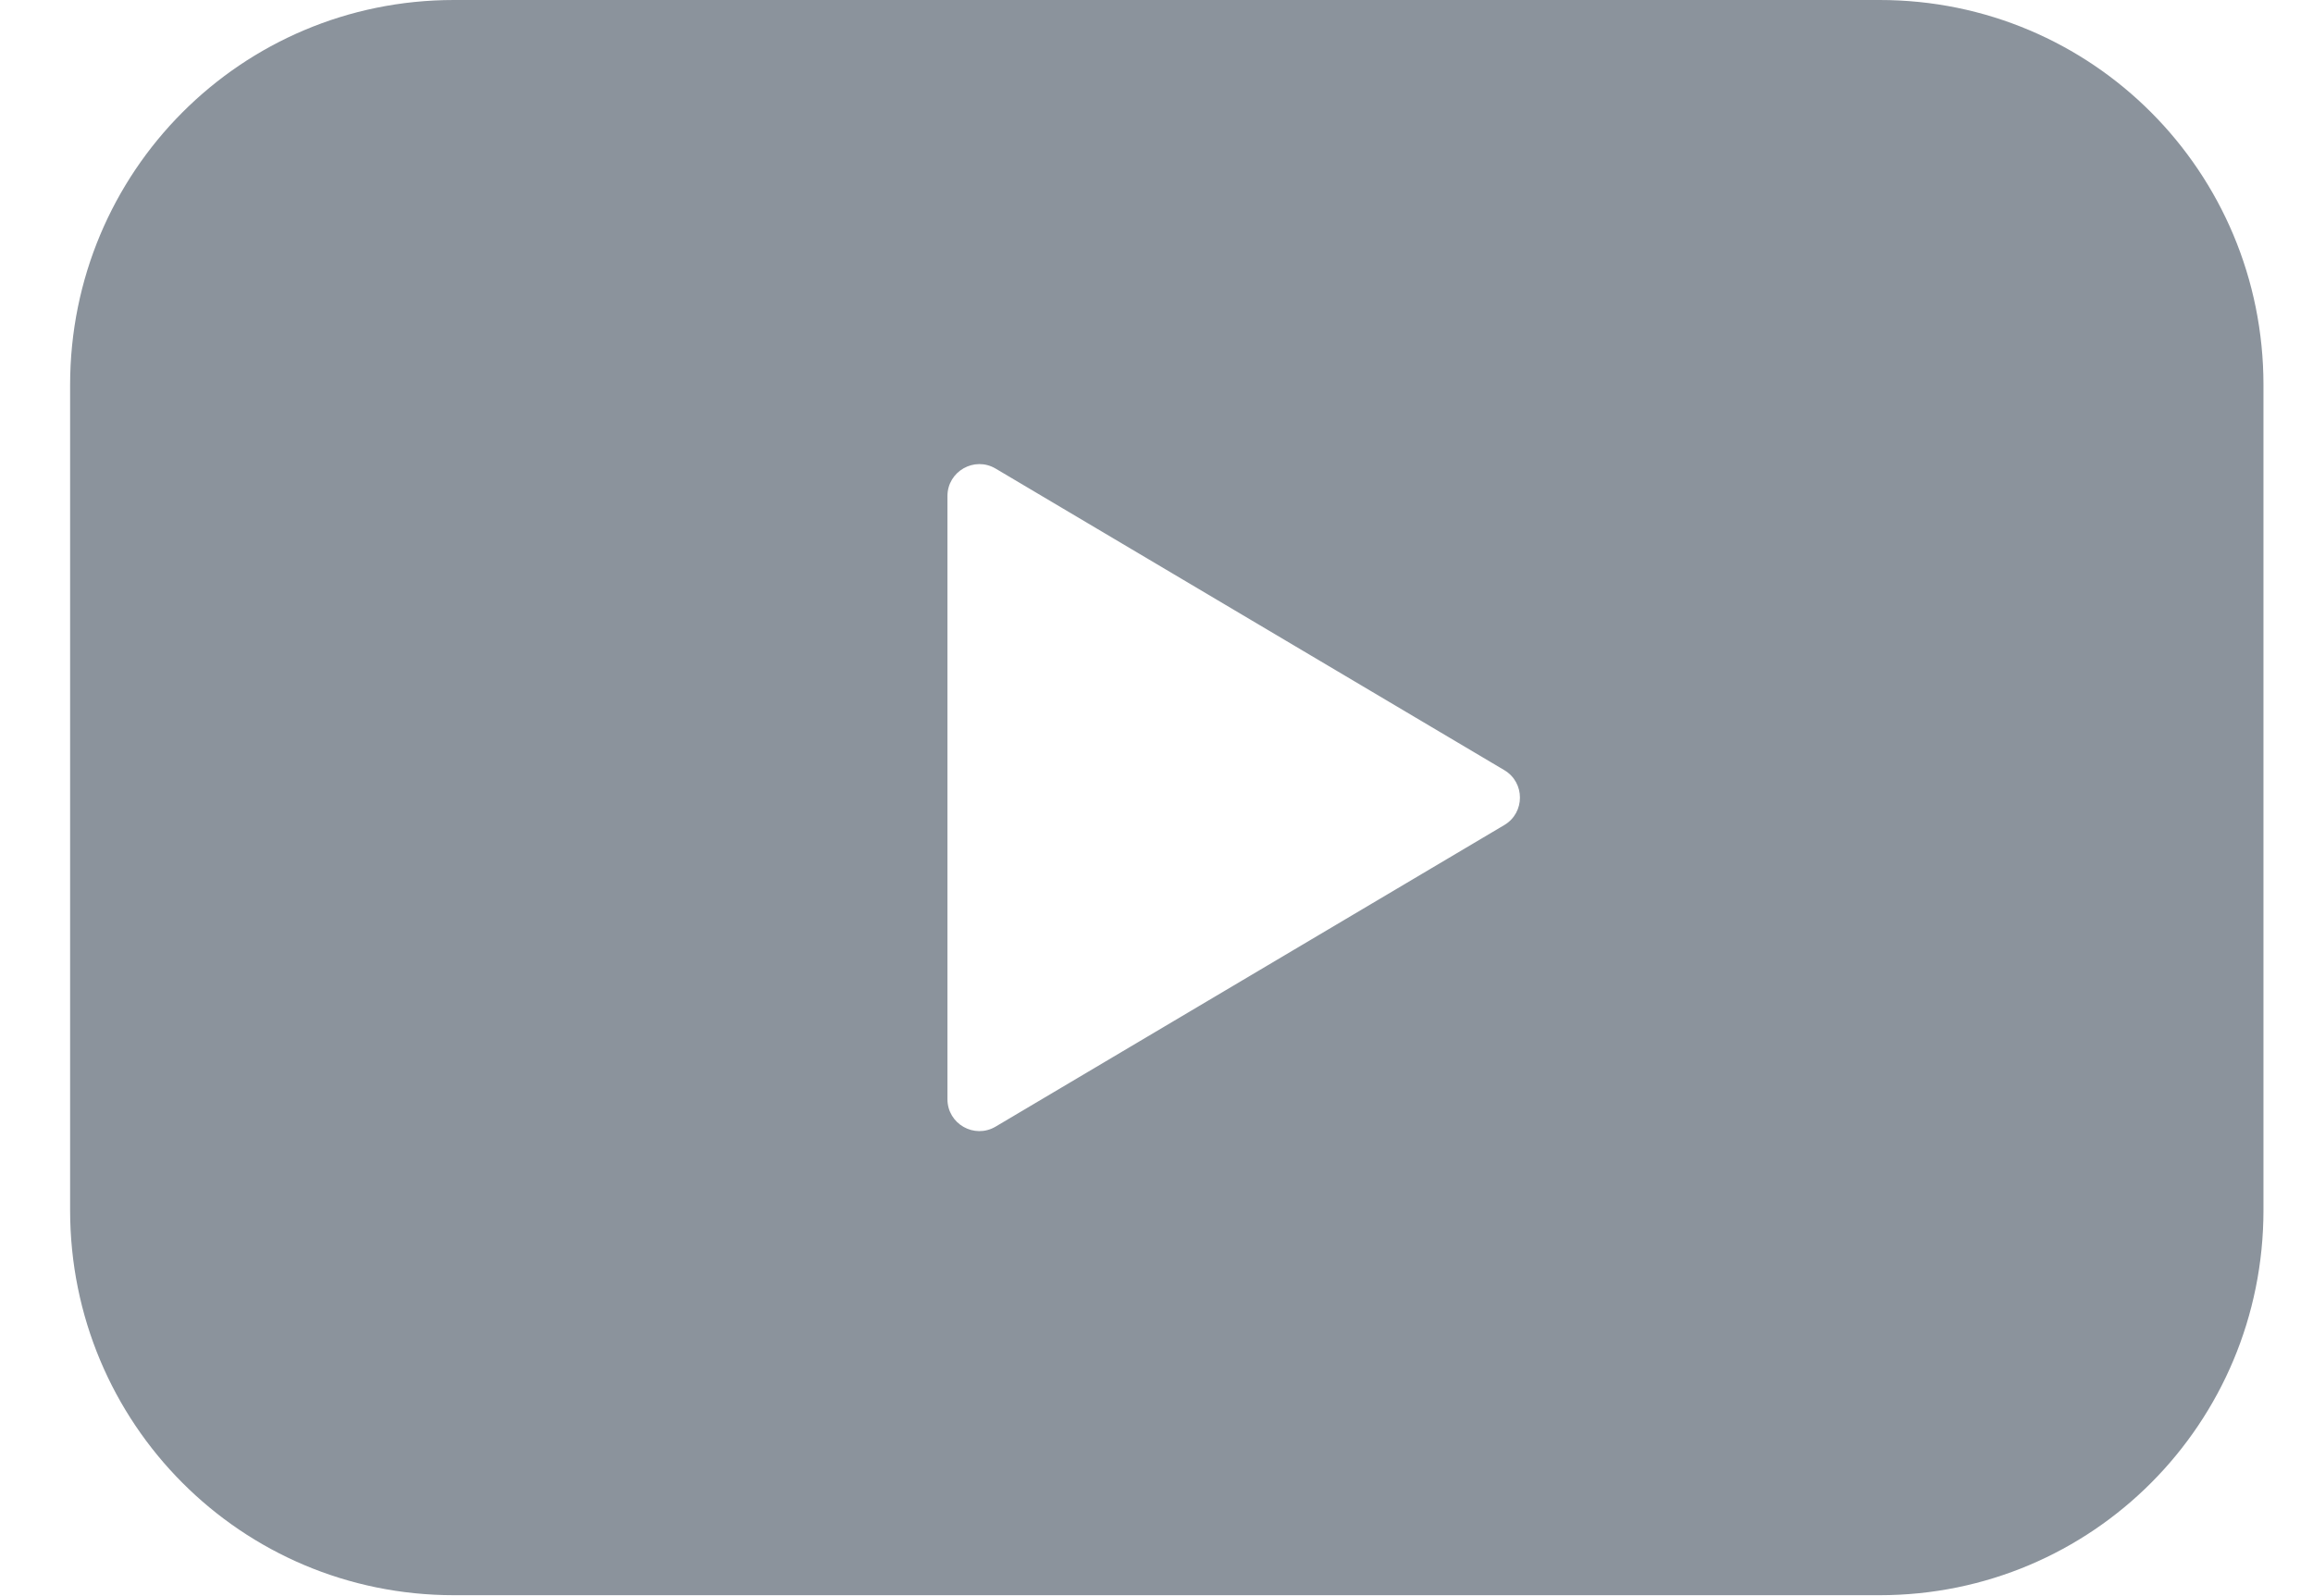
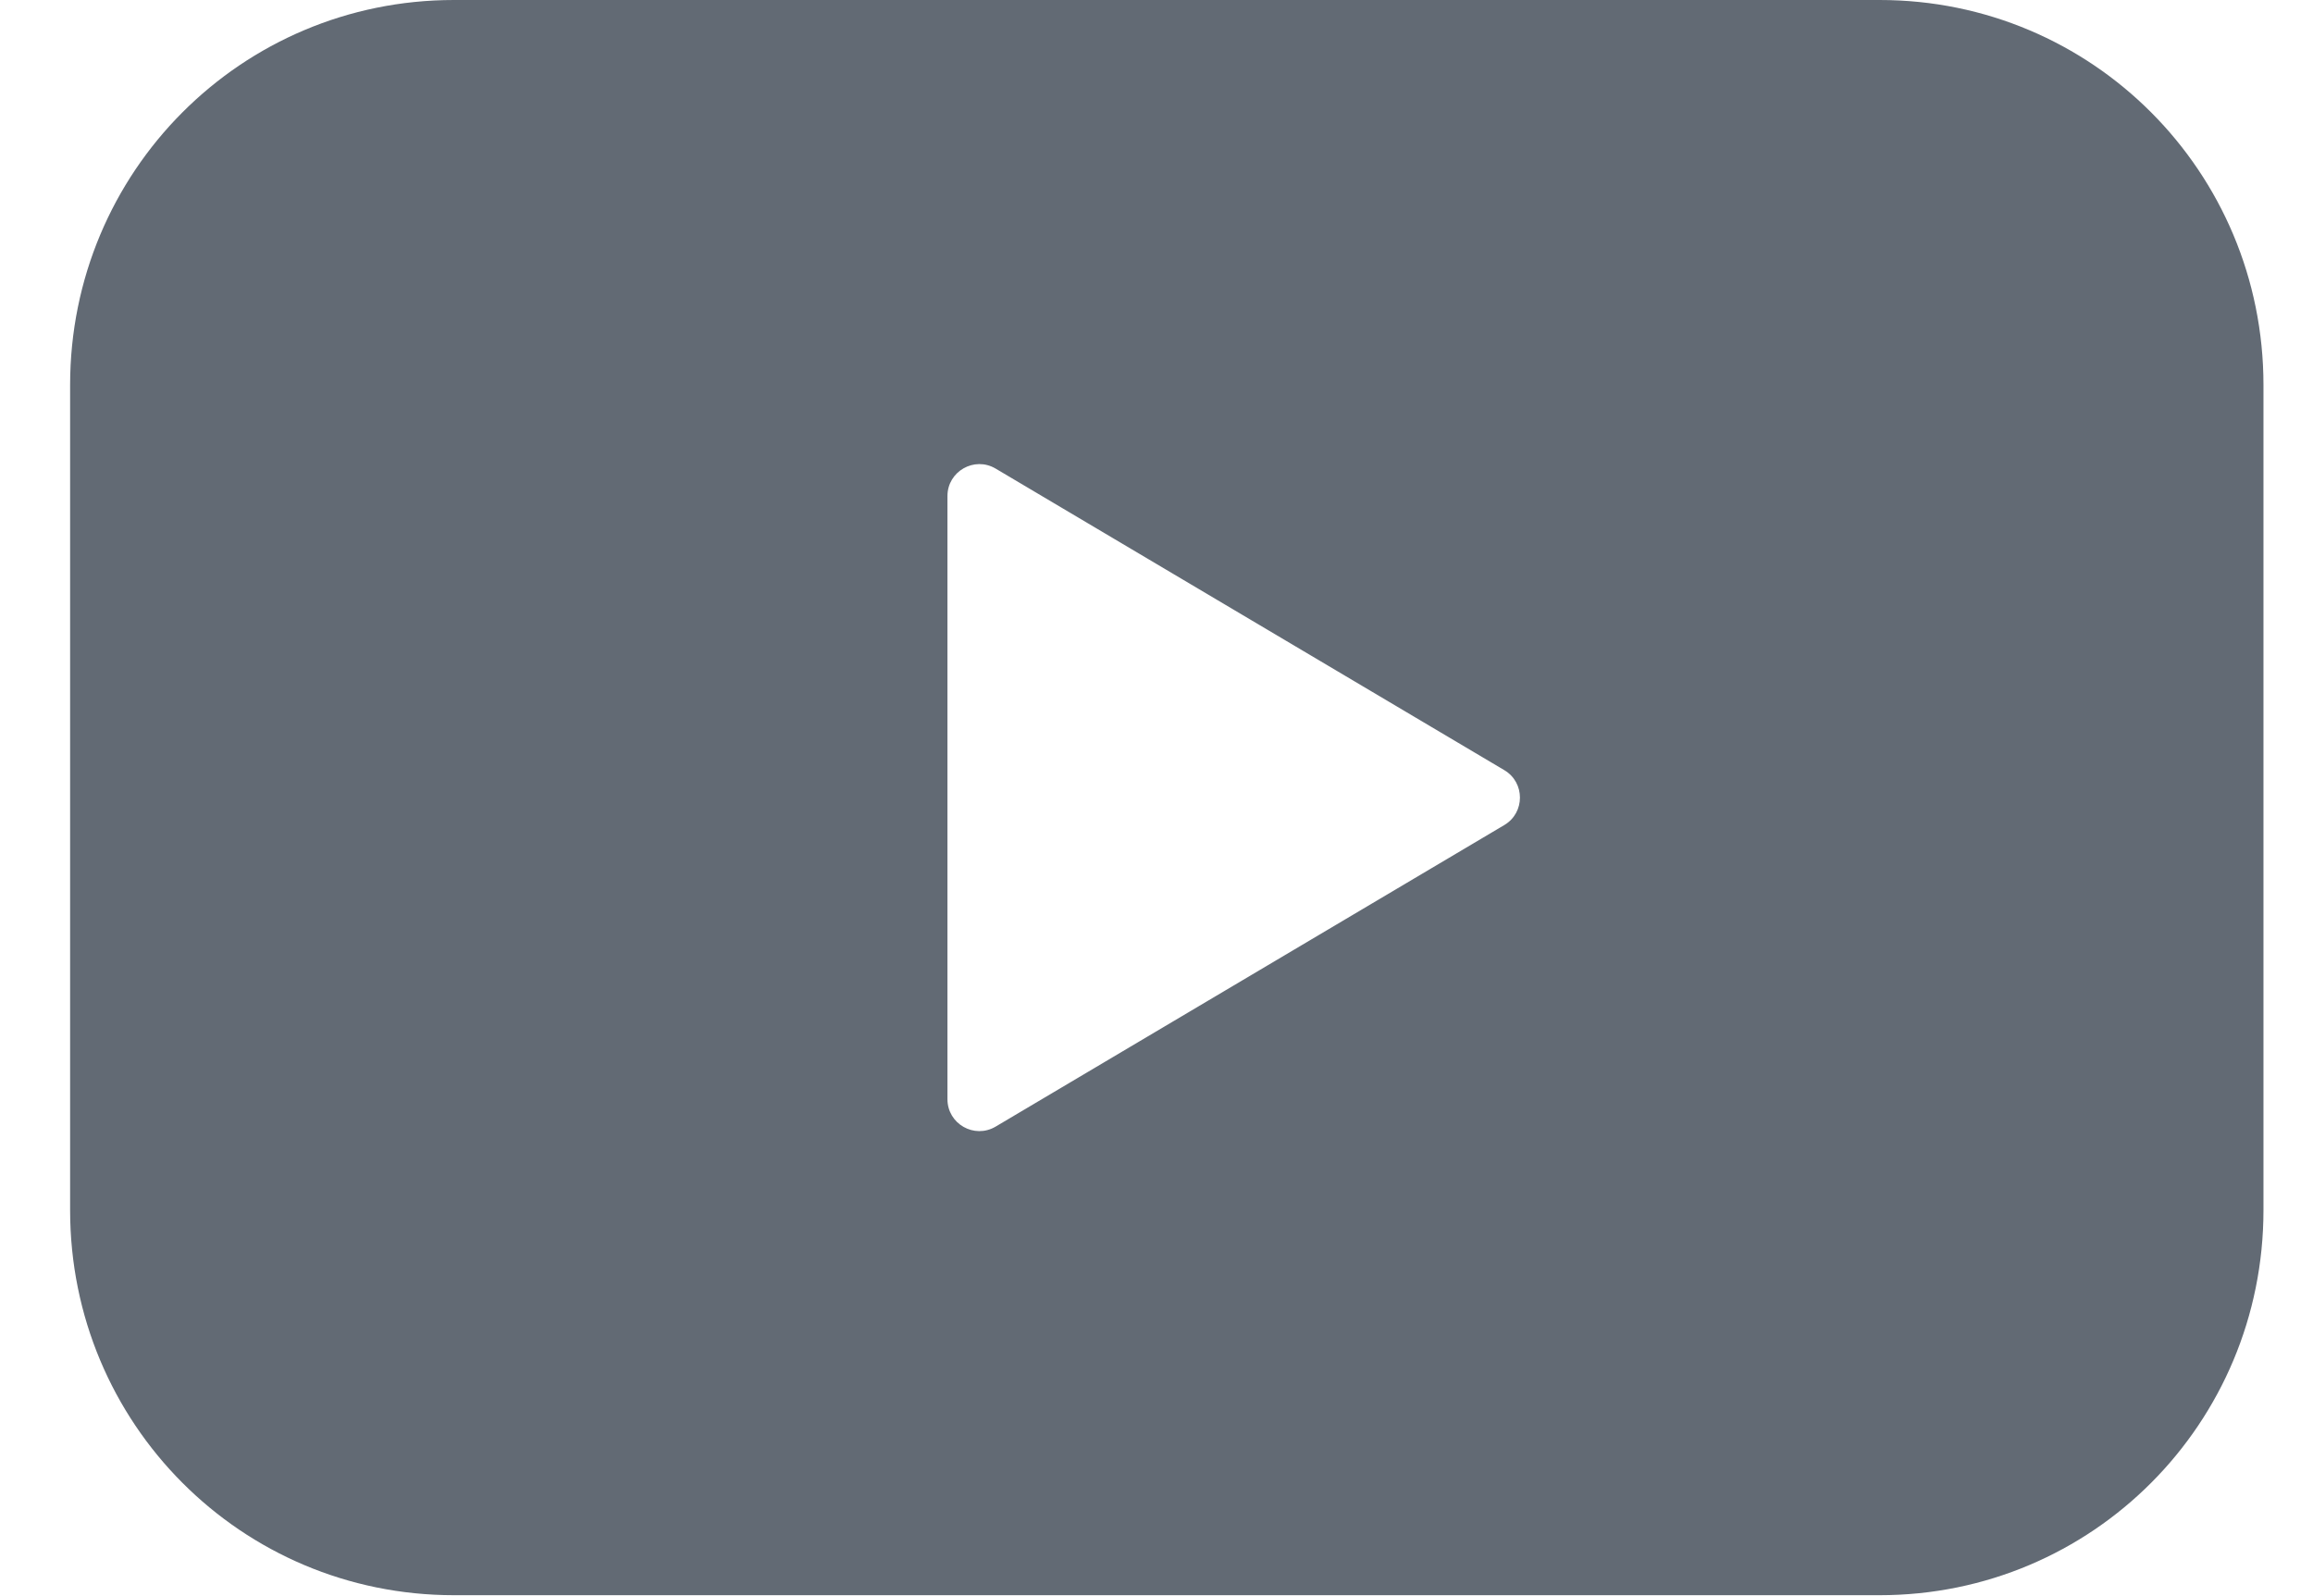
<svg xmlns="http://www.w3.org/2000/svg" width="29" height="20" viewBox="0 0 29 20" fill="none">
-   <path d="M5.691 0C3.025 0 0.879 2.153 0.879 4.827V15.172C0.879 17.847 3.025 20 5.691 20H23.567C26.233 20 28.379 17.847 28.379 15.172V4.827C28.379 2.153 26.232 0 23.567 0H5.691ZM11.879 6.219C11.879 5.91 12.216 5.717 12.483 5.875L18.861 9.656C19.122 9.811 19.122 10.189 18.861 10.344L12.483 14.125C12.216 14.283 11.879 14.091 11.879 13.781V6.219Z" fill="#8B939C" />
+   <path d="M5.691 0C3.025 0 0.879 2.153 0.879 4.827V15.172C0.879 17.847 3.025 20 5.691 20H23.567C26.233 20 28.379 17.847 28.379 15.172V4.827C28.379 2.153 26.232 0 23.567 0H5.691ZM11.879 6.219C11.879 5.91 12.216 5.717 12.483 5.875L18.861 9.656C19.122 9.811 19.122 10.189 18.861 10.344L12.483 14.125C12.216 14.283 11.879 14.091 11.879 13.781V6.219Z" fill="#626A74" />
</svg>
